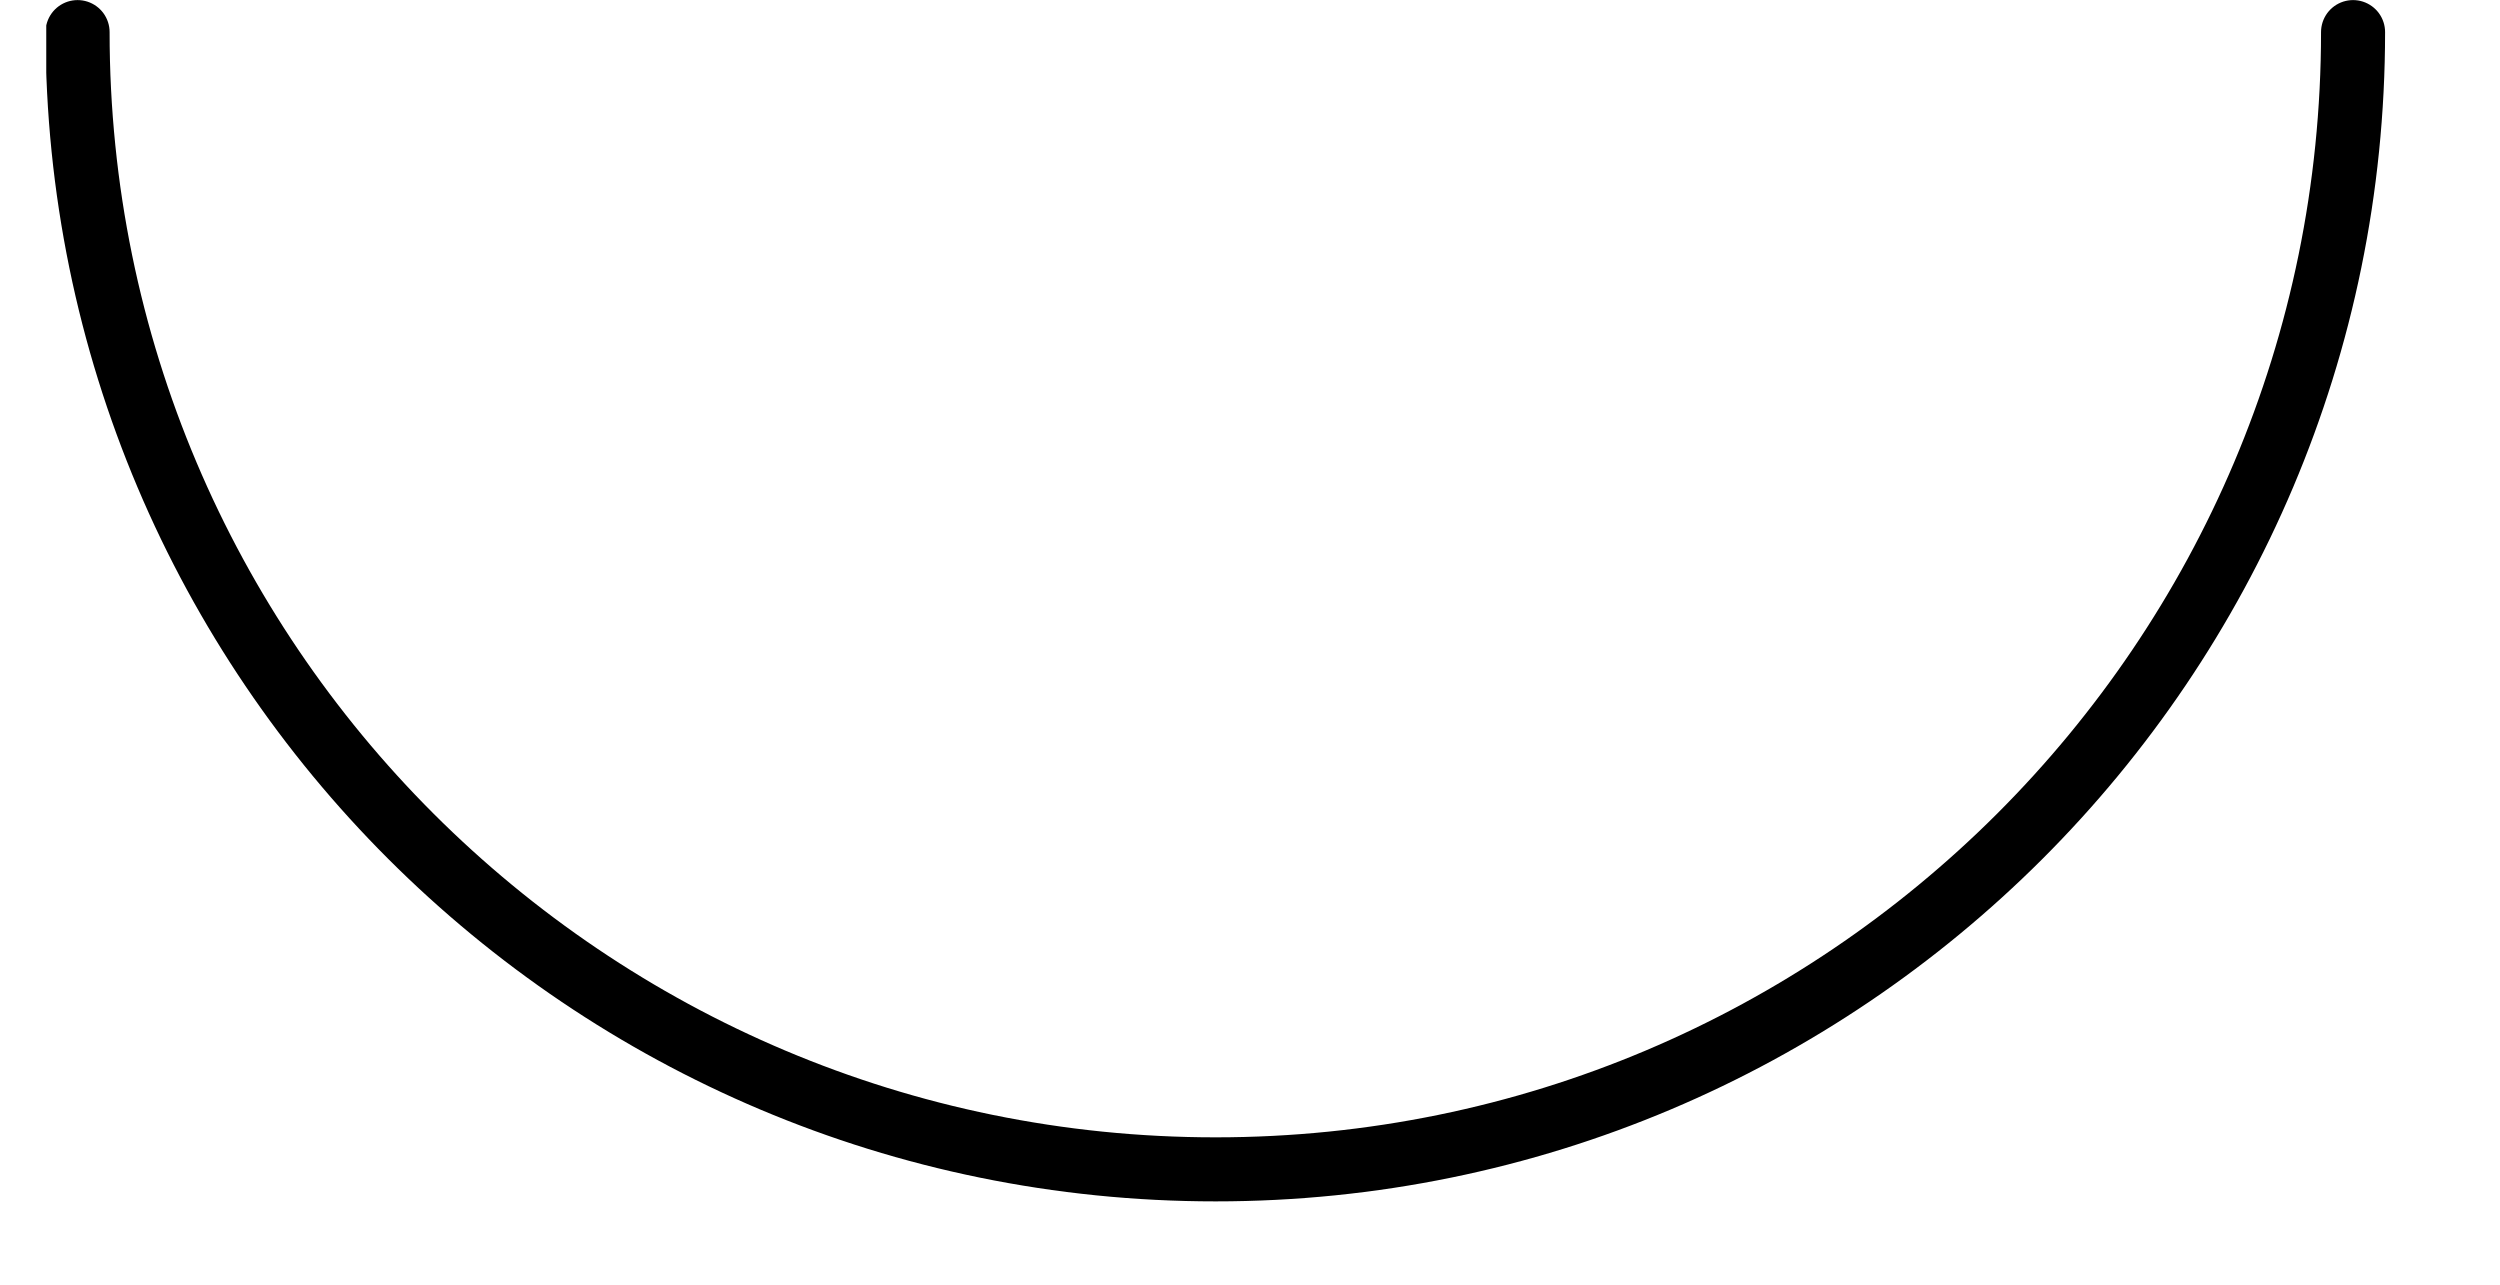
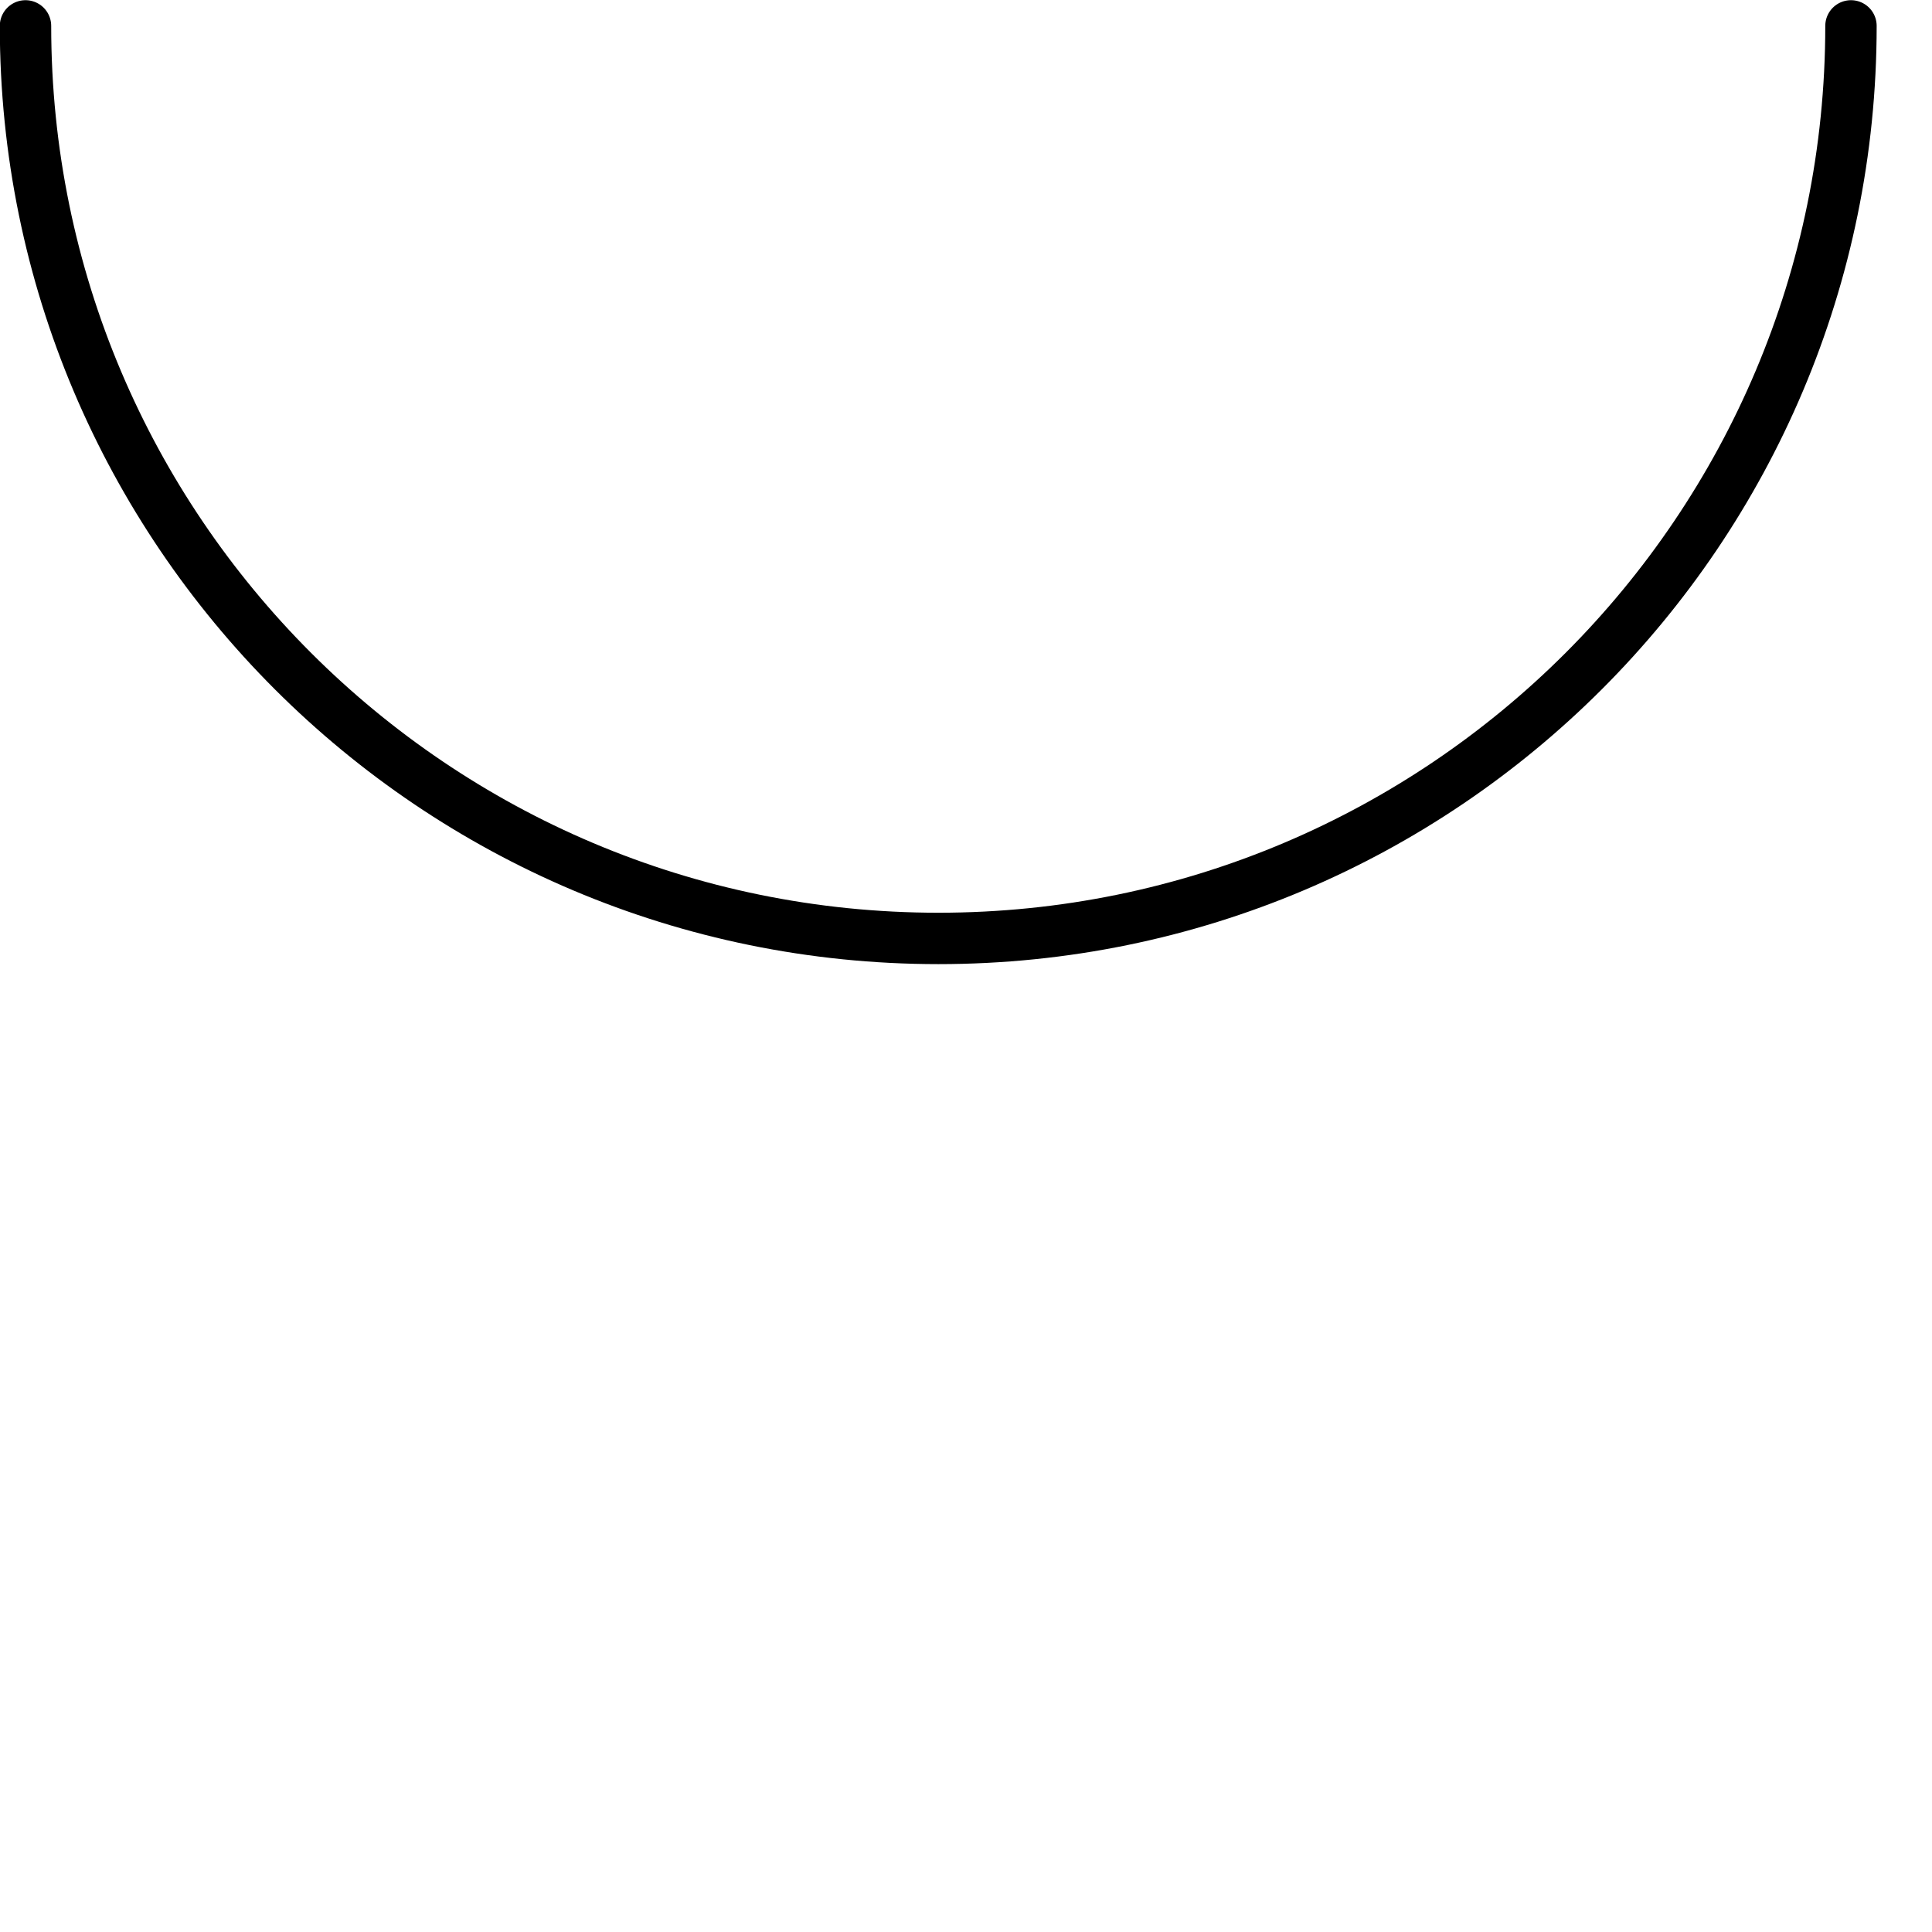
- <svg xmlns="http://www.w3.org/2000/svg" width="38.859" height="19.96" viewBox="0 0 38.859 19.96" version="1.1">
+ <svg xmlns="http://www.w3.org/2000/svg" width="38.859" height="38.859" viewBox="0 0 38.859 38.859">
  <defs>
-     <clipPath id="clip1">
-       <path d="M 0.719 0 L 37.074 0 L 37.074 18.676 L 0.719 18.676 Z M 0.719 0 " />
+     <clipPath id="clip-0">
+       <path clip-rule="nonzero" d="M 0 0 L 37.75 0 L 37.75 20 L 0 20 Z M 0 0 " />
    </clipPath>
  </defs>
-   <g id="surface1">
-     <g clip-path="url(#clip1)" clip-rule="nonzero">
-       <path style="fill:none;stroke-width:0.399;stroke-linecap:round;stroke-linejoin:round;stroke:rgb(0%,0%,0%);stroke-opacity:1;stroke-miterlimit:10;" d="M -0.003 -0.001 C -0.003 -3.914 3.171 -7.086 7.087 -7.086 C 10.999 -7.086 14.173 -3.914 14.173 -0.001 " transform="matrix(2.495,0,0,-2.495,1.213339,0.496504)" />
-     </g>
+   <g clip-path="url(#clip-0)">
+     <path fill="none" stroke-width="0.399" stroke-linecap="round" stroke-linejoin="round" stroke="rgb(0%, 0%, 0%)" stroke-opacity="1" stroke-miterlimit="10" d="M -0.001 -0.001 C -0.001 -3.913 3.174 -7.086 7.087 -7.086 C 11 -7.086 14.172 -3.913 14.172 -0.001 " transform="matrix(2.590579, 0, 0, -2.590579, 0.515525, 0.518115)" />
  </g>
</svg>
